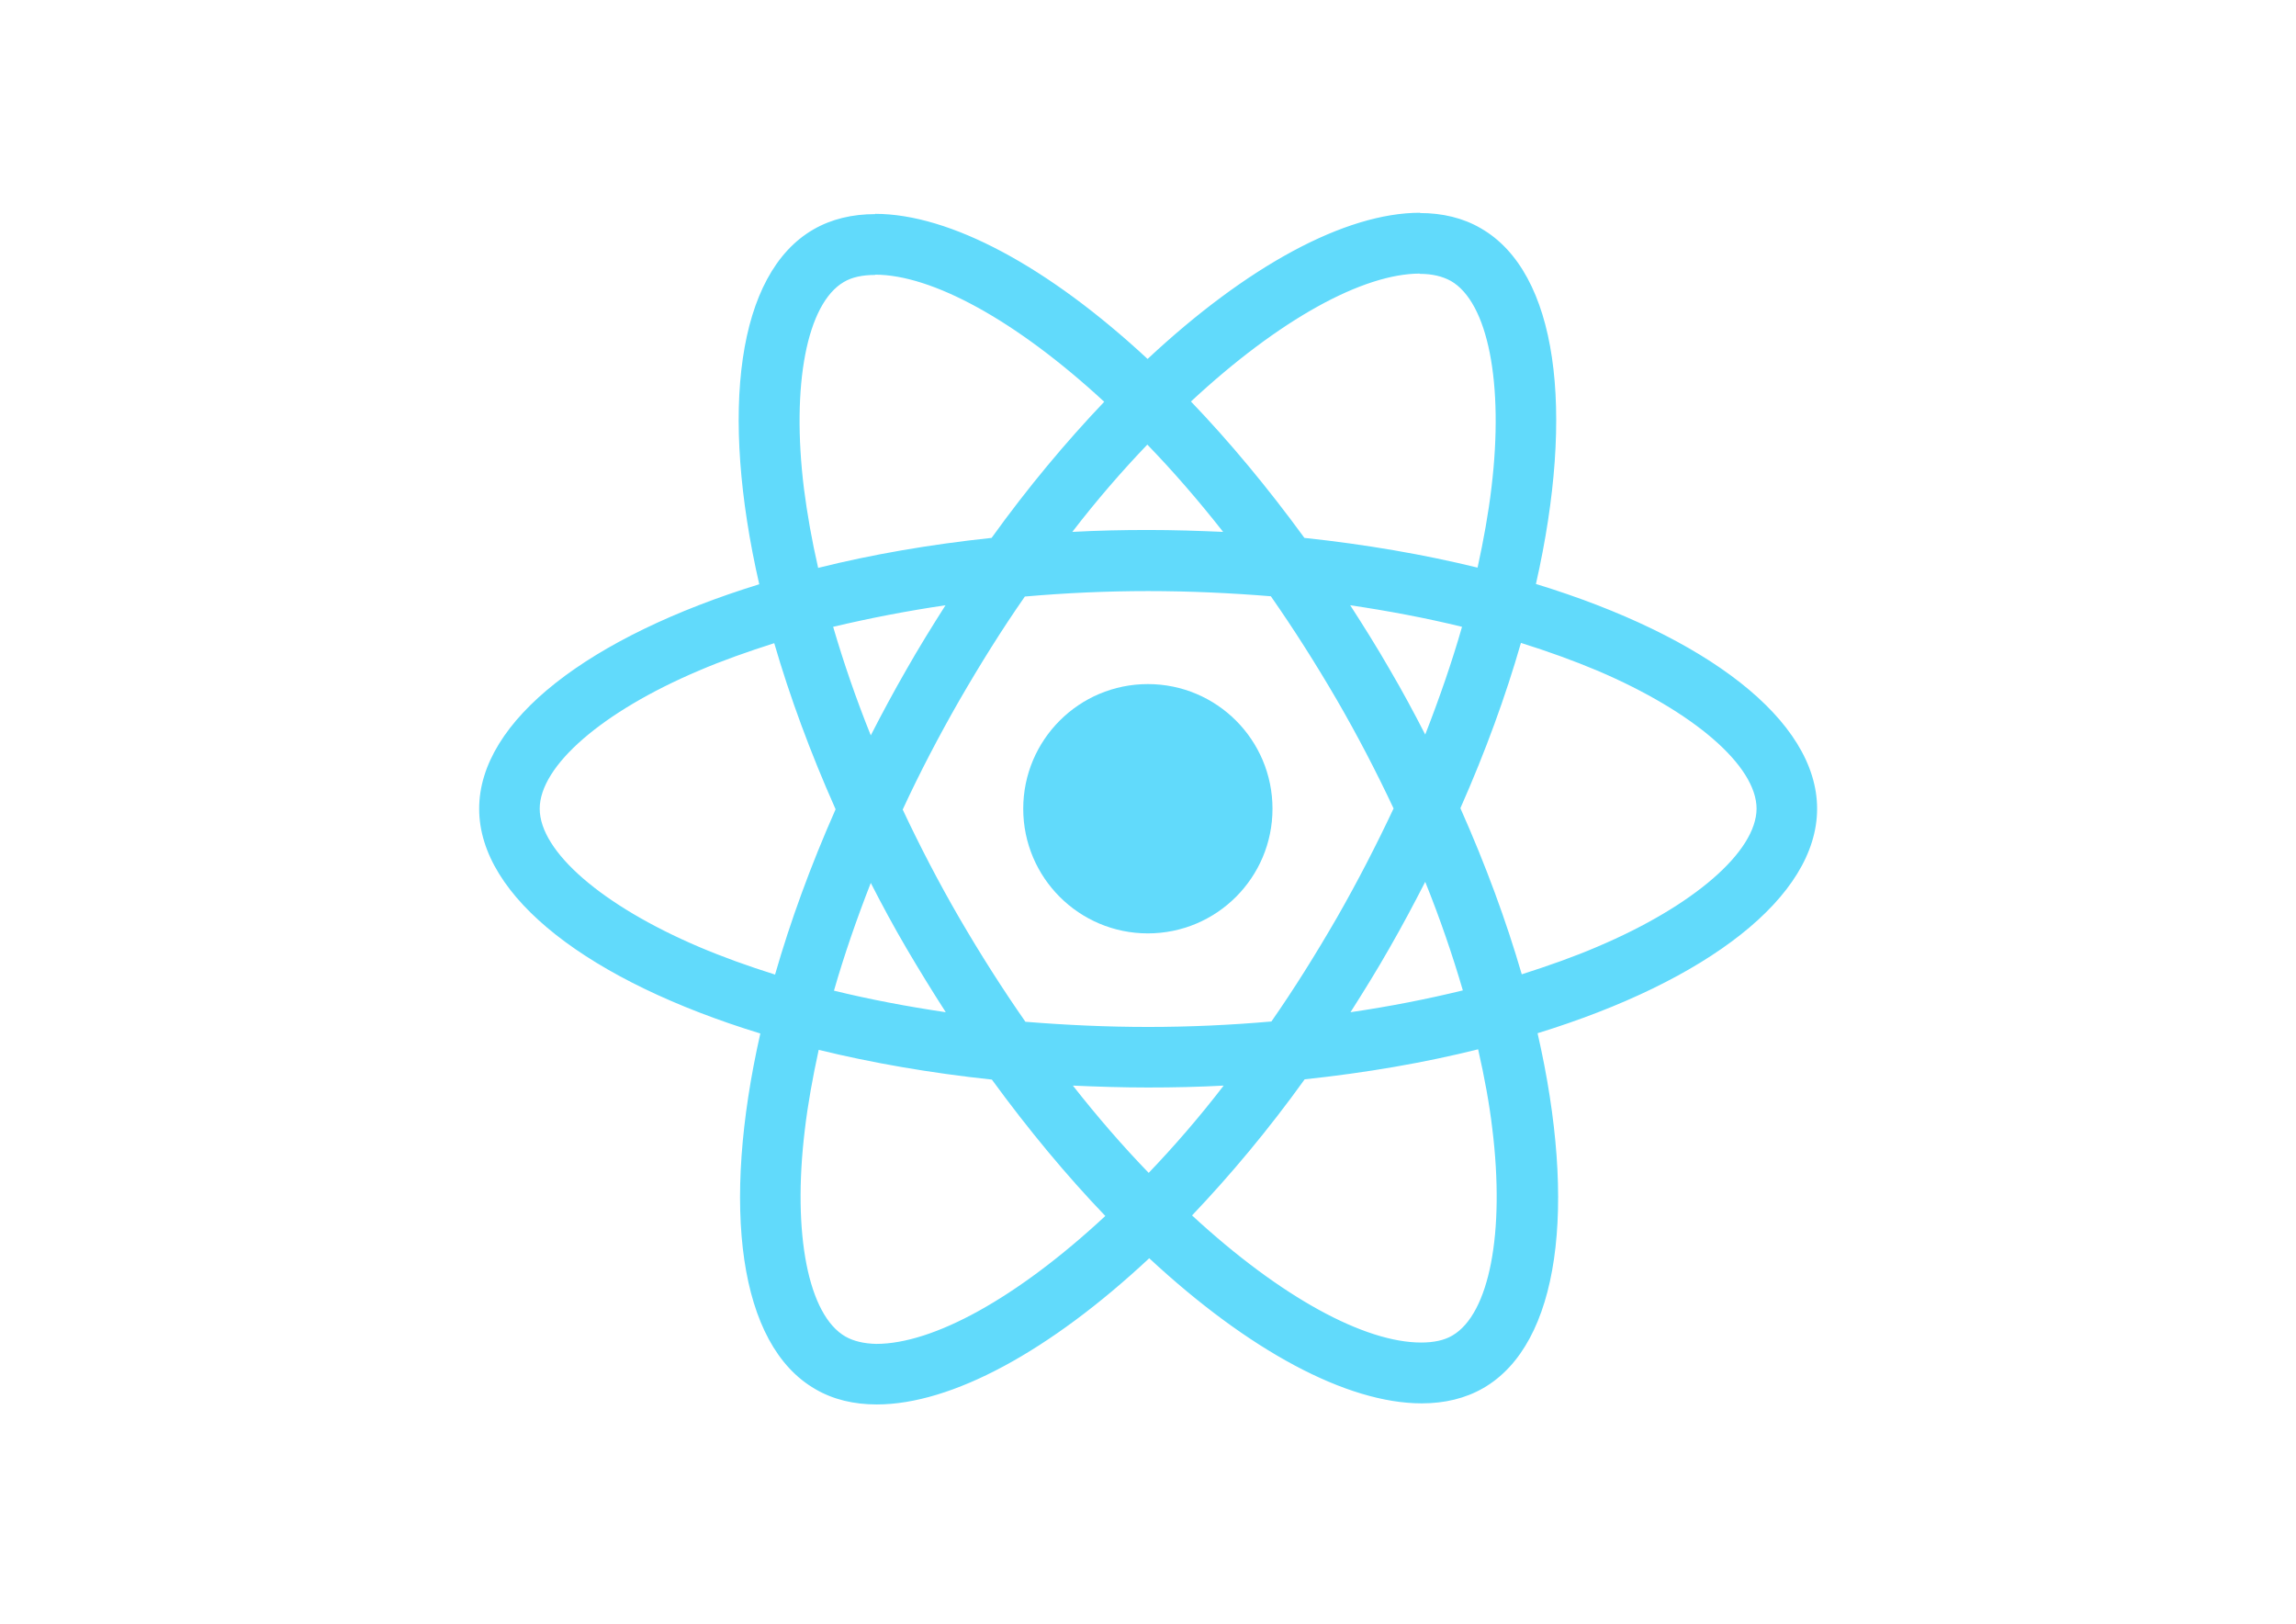
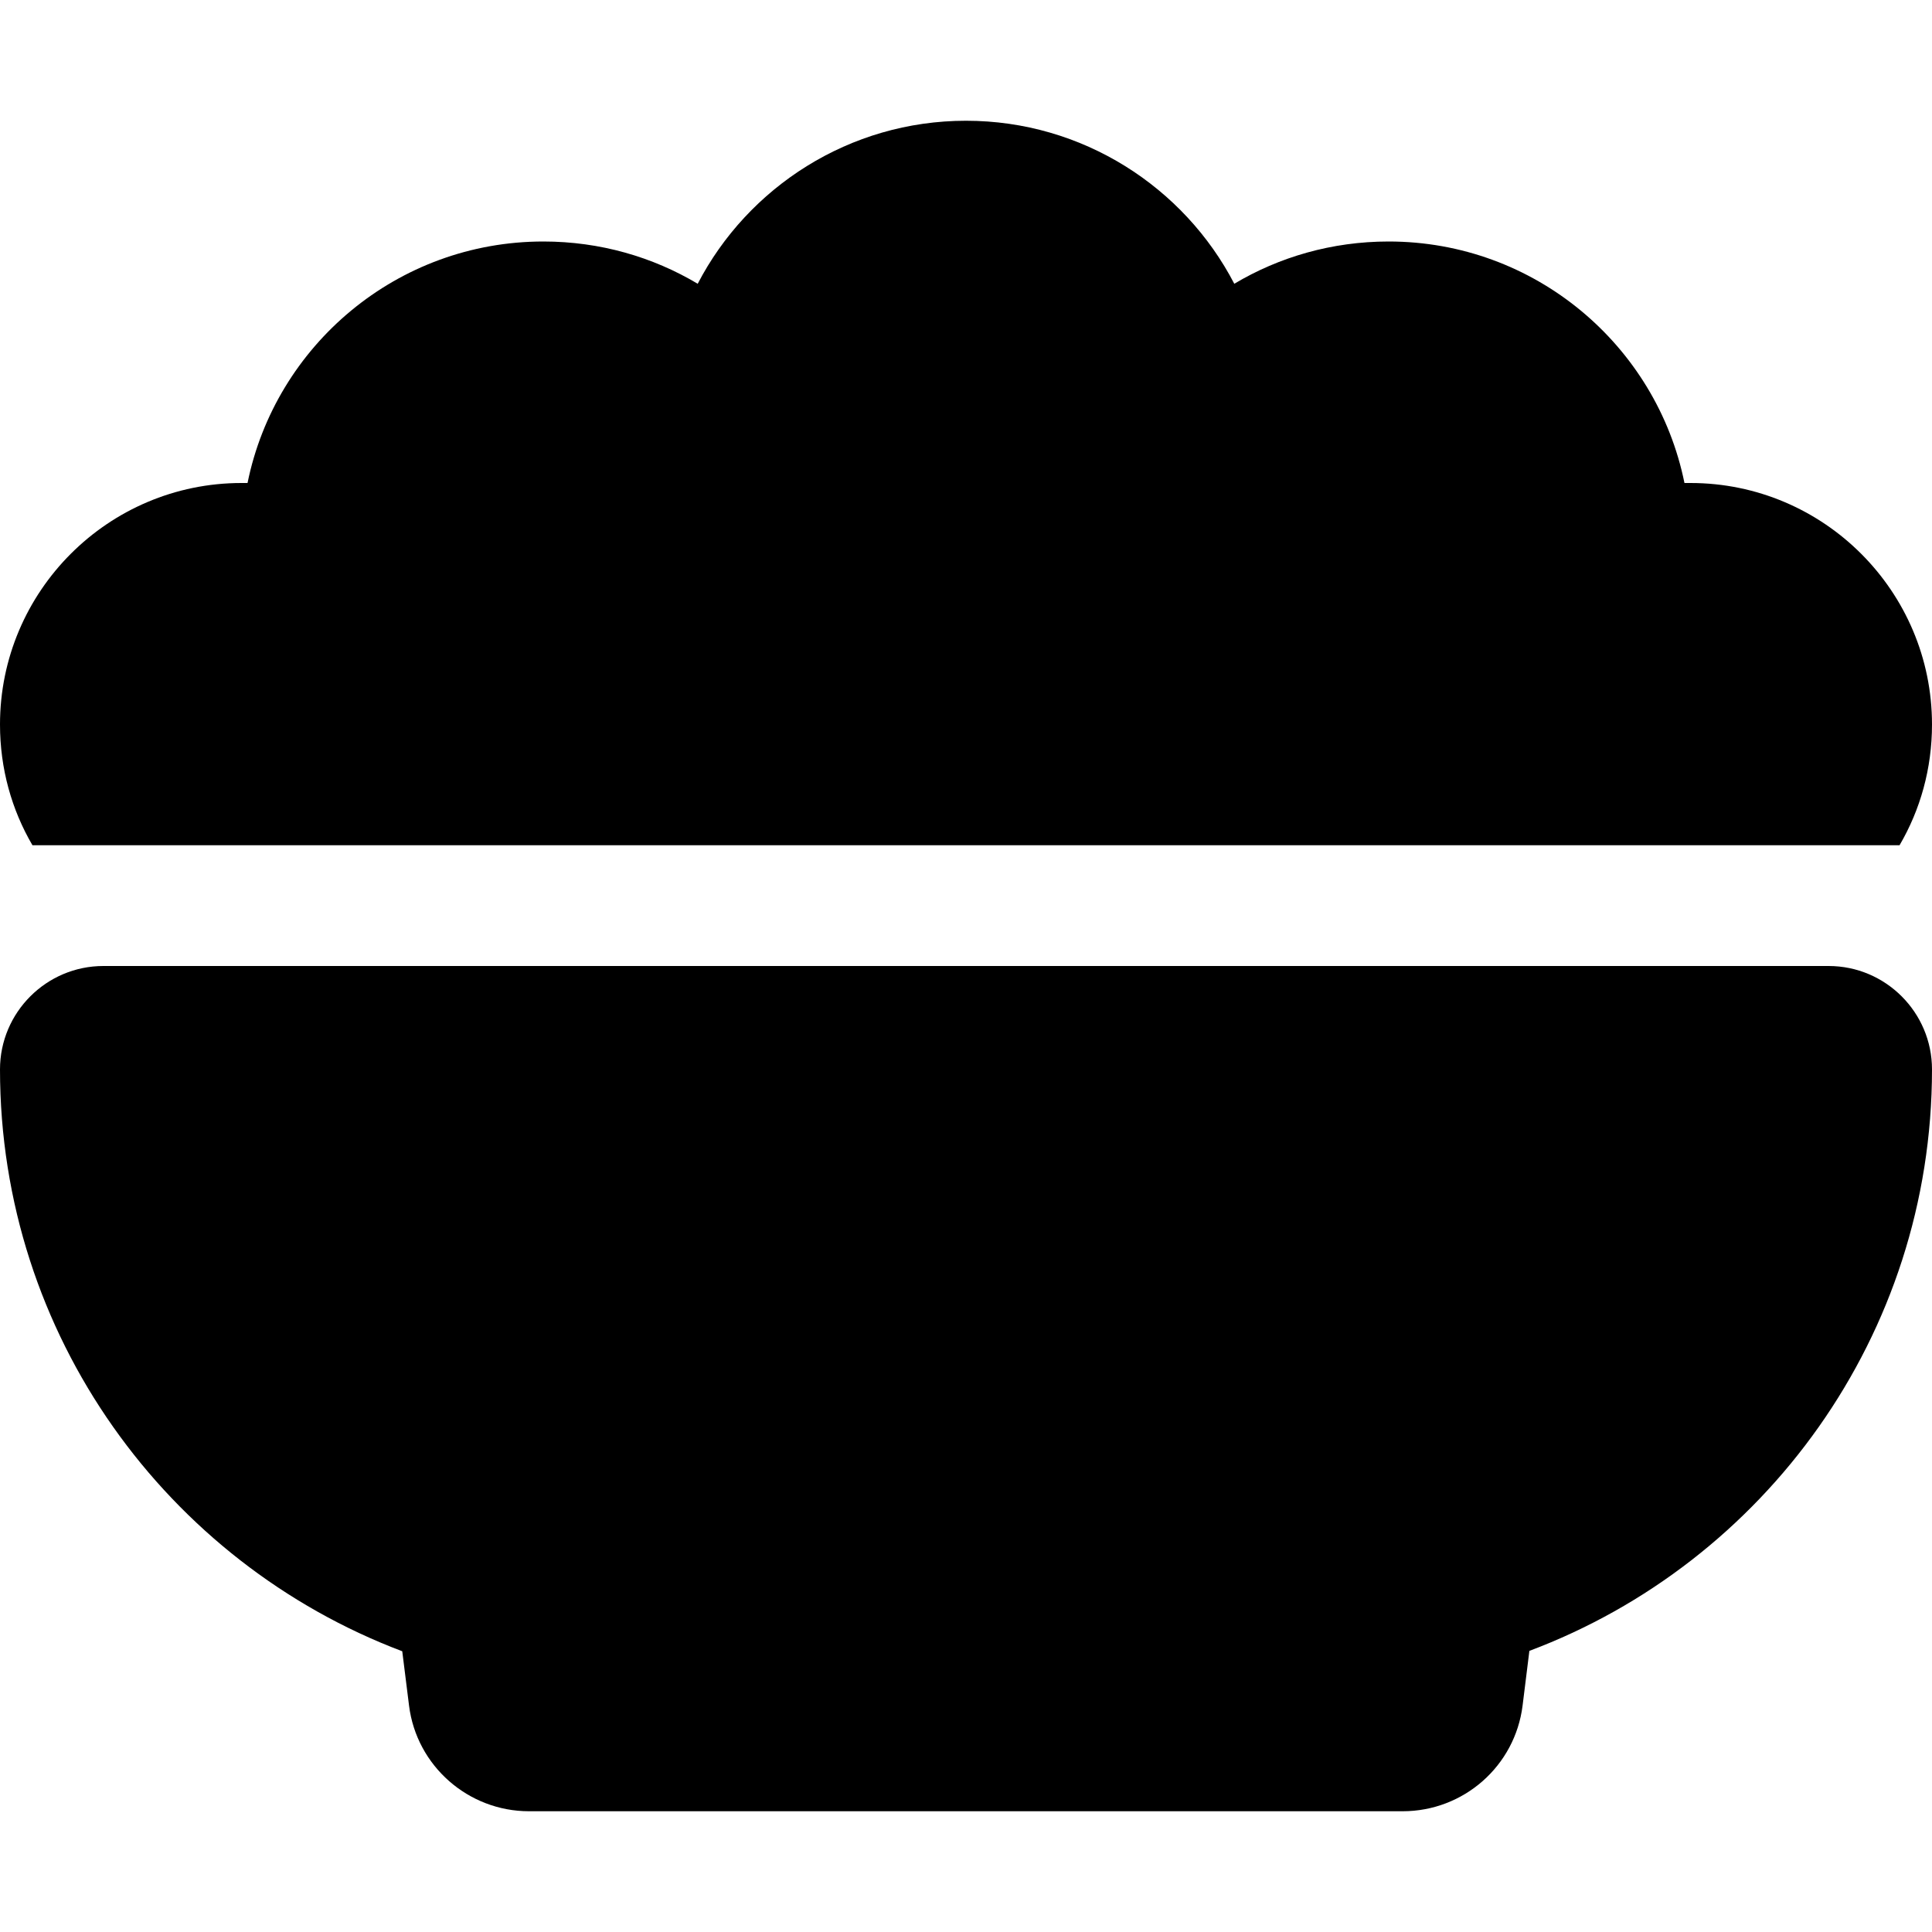
- <svg xmlns="http://www.w3.org/2000/svg" viewBox="0 0 841.9 595.3">
-   <g fill="#61DAFB">
-     <path d="M666.3 296.5c0-32.5-40.7-63.3-103.1-82.4 14.4-63.6 8-114.2-20.2-130.4-6.5-3.8-14.1-5.6-22.4-5.6v22.3c4.6 0 8.3.9 11.4 2.6 13.6 7.8 19.5 37.5 14.9 75.7-1.1 9.4-2.9 19.3-5.1 29.4-19.6-4.8-41-8.5-63.5-10.9-13.5-18.5-27.5-35.3-41.6-50 32.6-30.3 63.2-46.9 84-46.9V78c-27.5 0-63.5 19.6-99.9 53.6-36.4-33.8-72.4-53.2-99.9-53.2v22.3c20.7 0 51.4 16.5 84 46.6-14 14.7-28 31.4-41.3 49.9-22.6 2.4-44 6.1-63.6 11-2.3-10-4-19.7-5.2-29-4.7-38.2 1.1-67.9 14.6-75.8 3-1.8 6.9-2.6 11.5-2.6V78.5c-8.4 0-16 1.8-22.6 5.6-28.1 16.2-34.4 66.7-19.9 130.1-62.2 19.2-102.7 49.9-102.7 82.3 0 32.5 40.7 63.3 103.1 82.4-14.4 63.6-8 114.2 20.2 130.4 6.5 3.8 14.1 5.6 22.5 5.6 27.5 0 63.5-19.6 99.9-53.6 36.4 33.8 72.4 53.2 99.9 53.2 8.4 0 16-1.8 22.6-5.6 28.1-16.2 34.4-66.7 19.9-130.1 62-19.1 102.5-49.9 102.5-82.3zm-130.2-66.7c-3.7 12.9-8.3 26.2-13.5 39.5-4.1-8-8.4-16-13.1-24-4.6-8-9.5-15.8-14.4-23.4 14.2 2.1 27.9 4.7 41 7.9zm-45.8 106.5c-7.8 13.5-15.8 26.3-24.1 38.2-14.9 1.3-30 2-45.2 2-15.1 0-30.2-.7-45-1.9-8.3-11.9-16.4-24.6-24.2-38-7.6-13.1-14.5-26.4-20.8-39.8 6.2-13.4 13.2-26.8 20.7-39.9 7.8-13.5 15.8-26.3 24.1-38.2 14.9-1.3 30-2 45.2-2 15.1 0 30.2.7 45 1.9 8.3 11.9 16.4 24.6 24.2 38 7.6 13.1 14.5 26.4 20.8 39.8-6.3 13.4-13.2 26.8-20.7 39.9zm32.3-13c5.4 13.4 10 26.8 13.8 39.8-13.1 3.2-26.9 5.9-41.2 8 4.9-7.7 9.8-15.6 14.4-23.7 4.6-8 8.9-16.1 13-24.1zM421.2 430c-9.3-9.6-18.6-20.3-27.8-32 9 .4 18.2.7 27.5.7 9.4 0 18.7-.2 27.8-.7-9 11.7-18.3 22.4-27.5 32zm-74.4-58.9c-14.2-2.1-27.9-4.7-41-7.9 3.7-12.9 8.3-26.2 13.5-39.5 4.1 8 8.4 16 13.1 24 4.7 8 9.5 15.8 14.4 23.4zM420.7 163c9.3 9.6 18.6 20.3 27.8 32-9-.4-18.2-.7-27.5-.7-9.4 0-18.7.2-27.8.7 9-11.7 18.3-22.4 27.5-32zm-74 58.9c-4.9 7.7-9.8 15.6-14.4 23.7-4.6 8-8.9 16-13 24-5.4-13.4-10-26.8-13.8-39.8 13.1-3.1 26.9-5.8 41.2-7.9zm-90.5 125.2c-35.4-15.1-58.3-34.9-58.3-50.6 0-15.7 22.9-35.6 58.3-50.6 8.6-3.7 18-7 27.7-10.1 5.7 19.6 13.2 40 22.5 60.9-9.2 20.8-16.6 41.1-22.2 60.6-9.9-3.1-19.3-6.5-28-10.2zM310 490c-13.6-7.8-19.5-37.5-14.9-75.7 1.1-9.4 2.9-19.3 5.1-29.4 19.6 4.8 41 8.5 63.5 10.9 13.5 18.5 27.5 35.3 41.6 50-32.6 30.3-63.2 46.9-84 46.9-4.5-.1-8.3-1-11.3-2.7zm237.2-76.2c4.7 38.2-1.1 67.9-14.6 75.8-3 1.8-6.9 2.6-11.5 2.6-20.7 0-51.4-16.5-84-46.6 14-14.7 28-31.4 41.3-49.9 22.6-2.4 44-6.1 63.6-11 2.3 10.1 4.1 19.8 5.2 29.1zm38.5-66.7c-8.6 3.7-18 7-27.7 10.1-5.7-19.6-13.2-40-22.5-60.9 9.2-20.8 16.6-41.1 22.2-60.6 9.9 3.1 19.3 6.5 28.1 10.2 35.4 15.1 58.3 34.9 58.3 50.6-.1 15.7-23 35.6-58.4 50.6zM320.8 78.4z" />
-     <circle cx="420.9" cy="296.5" r="45.7" />
-     <path d="M520.5 78.1z" />
-   </g>
+ <svg xmlns="http://www.w3.org/2000/svg" height="1em" viewBox="0 0 512 512">
+   <path d="M0 192c0-35.3 28.7-64 64-64c.5 0 1.1 0 1.6 0C73 91.5 105.3 64 144 64c15 0 29 4.1 40.9 11.2C198.2 49.6 225.1 32 256 32s57.8 17.6 71.1 43.2C339 68.1 353 64 368 64c38.7 0 71 27.5 78.4 64c.5 0 1.1 0 1.6 0c35.3 0 64 28.7 64 64c0 11.7-3.1 22.6-8.6 32H8.6C3.1 214.6 0 203.7 0 192zm0 91.4C0 268.3 12.3 256 27.4 256H484.6c15.1 0 27.4 12.3 27.4 27.4c0 70.5-44.4 130.7-106.7 154.1L403.5 452c-2 16-15.6 28-31.8 28H140.2c-16.1 0-29.8-12-31.8-28l-1.8-14.4C44.4 414.1 0 353.9 0 283.4z" />
</svg>
